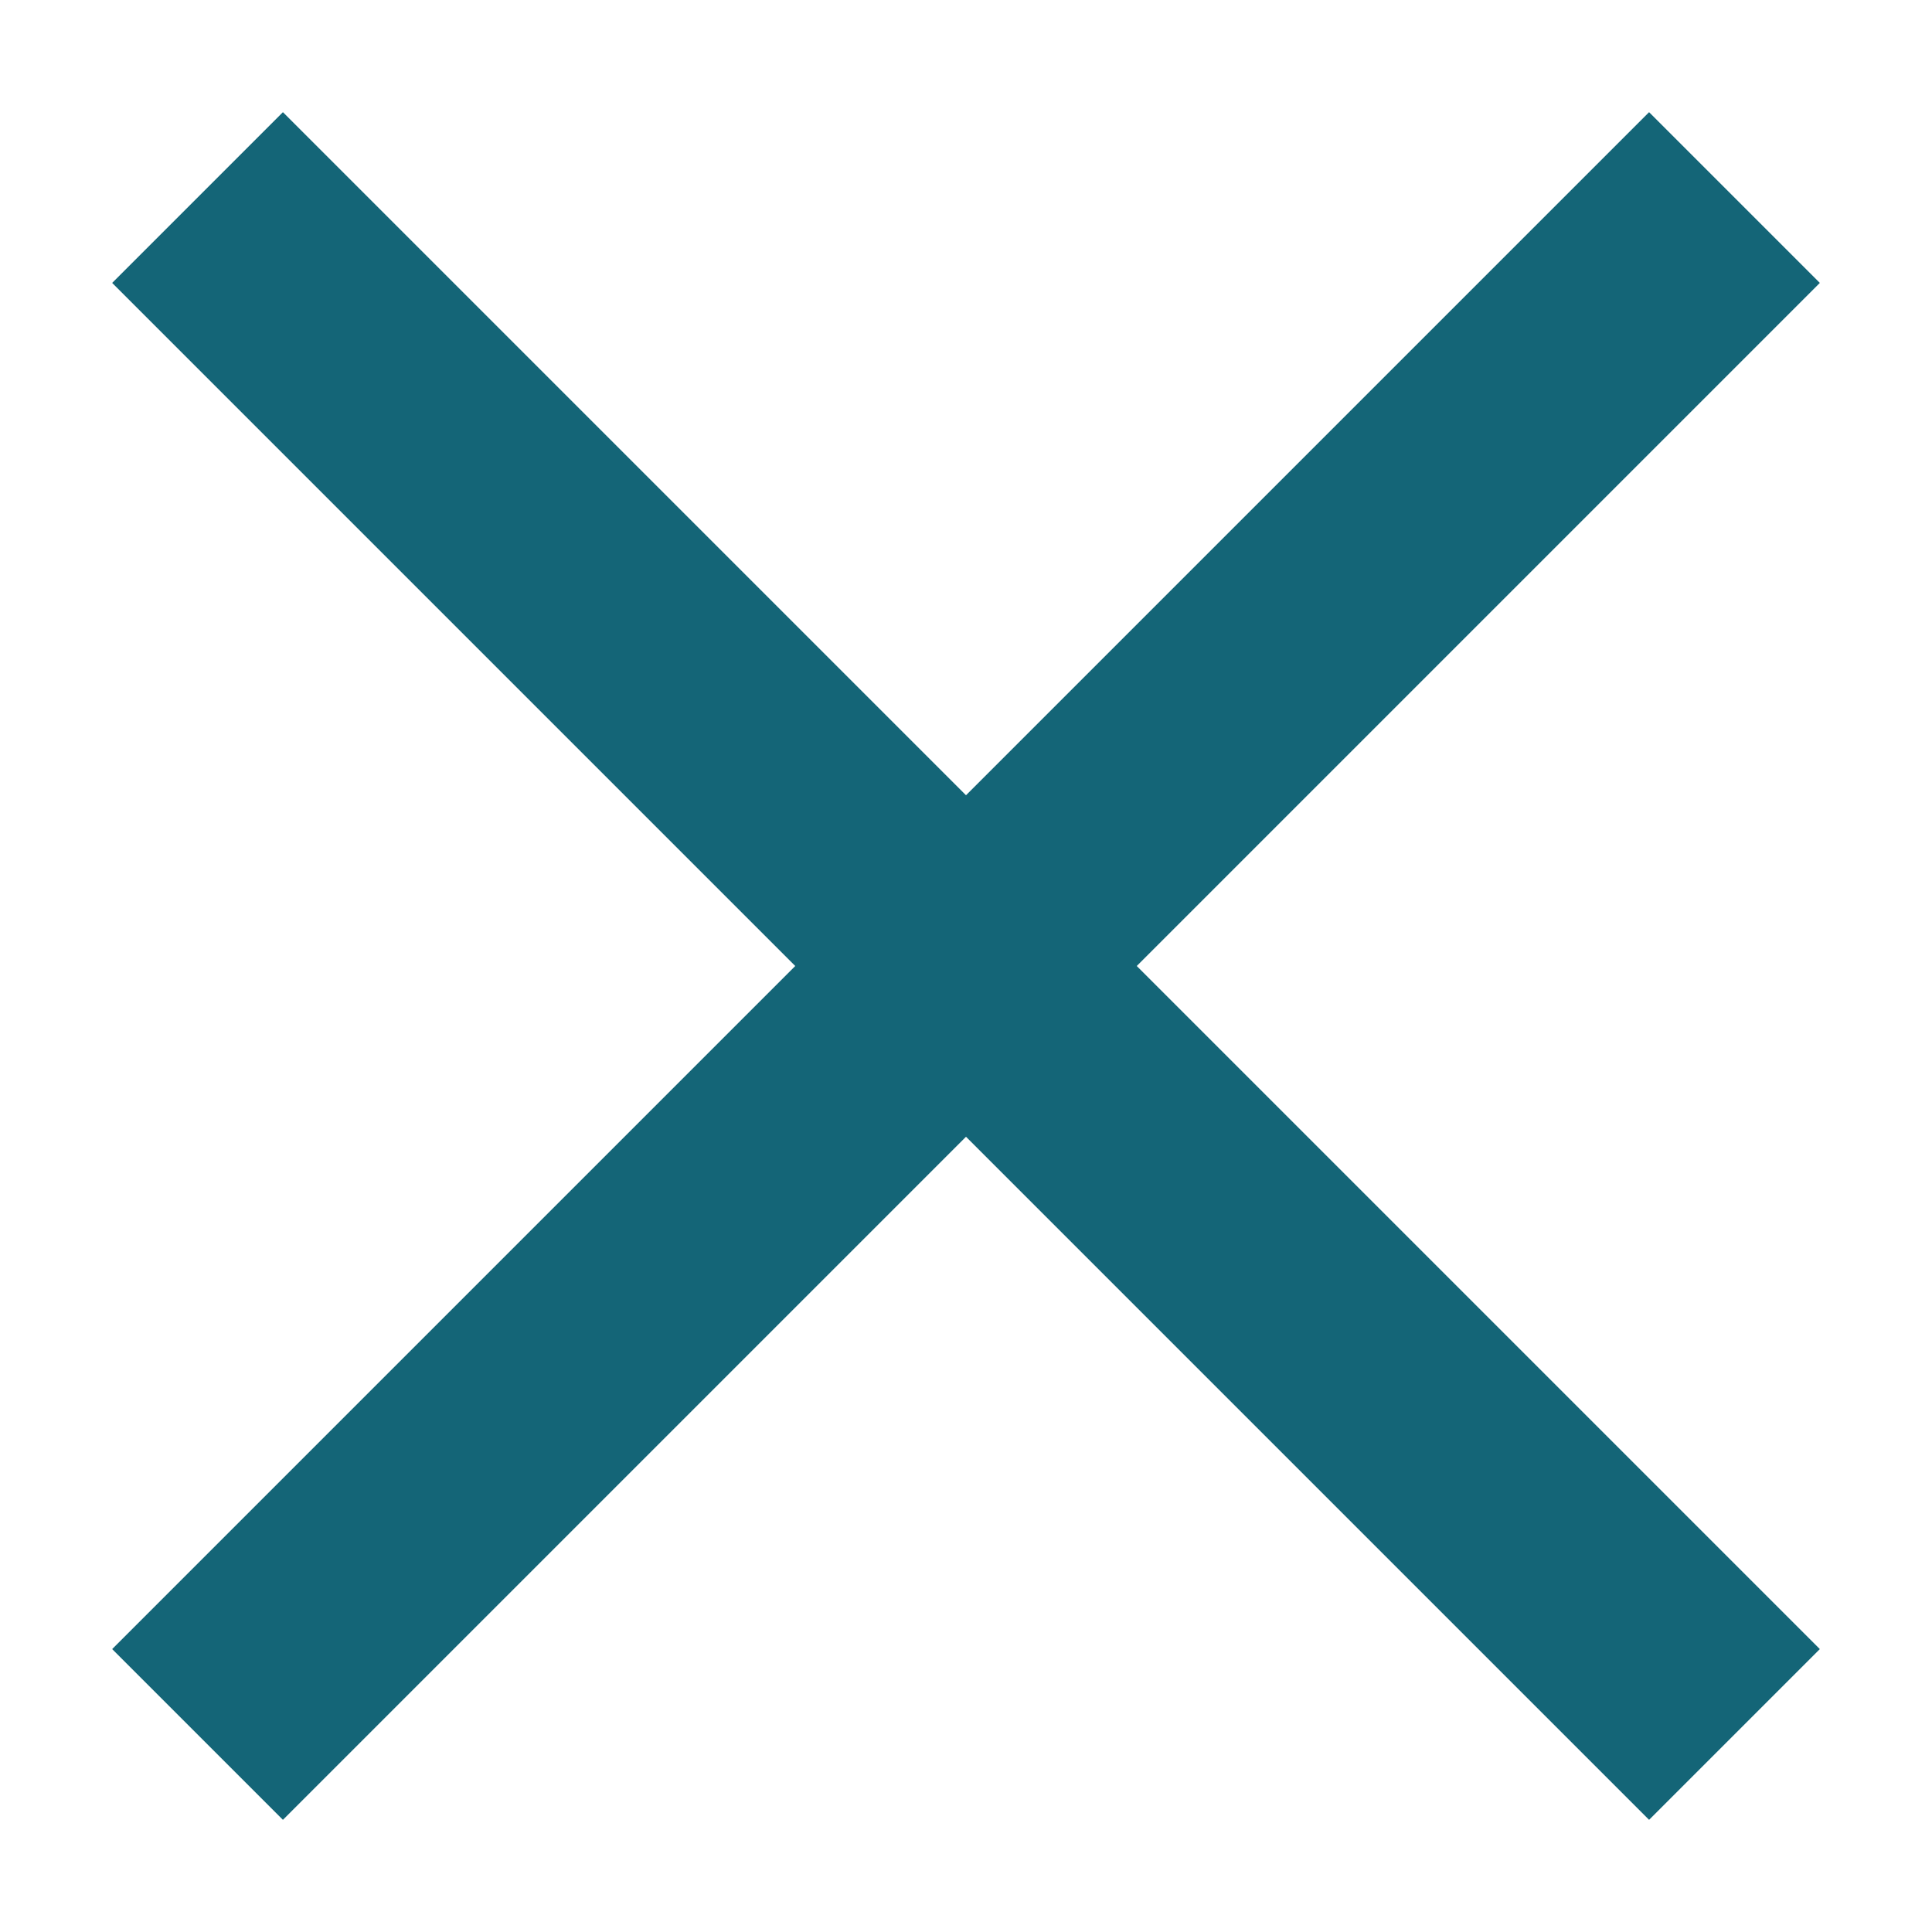
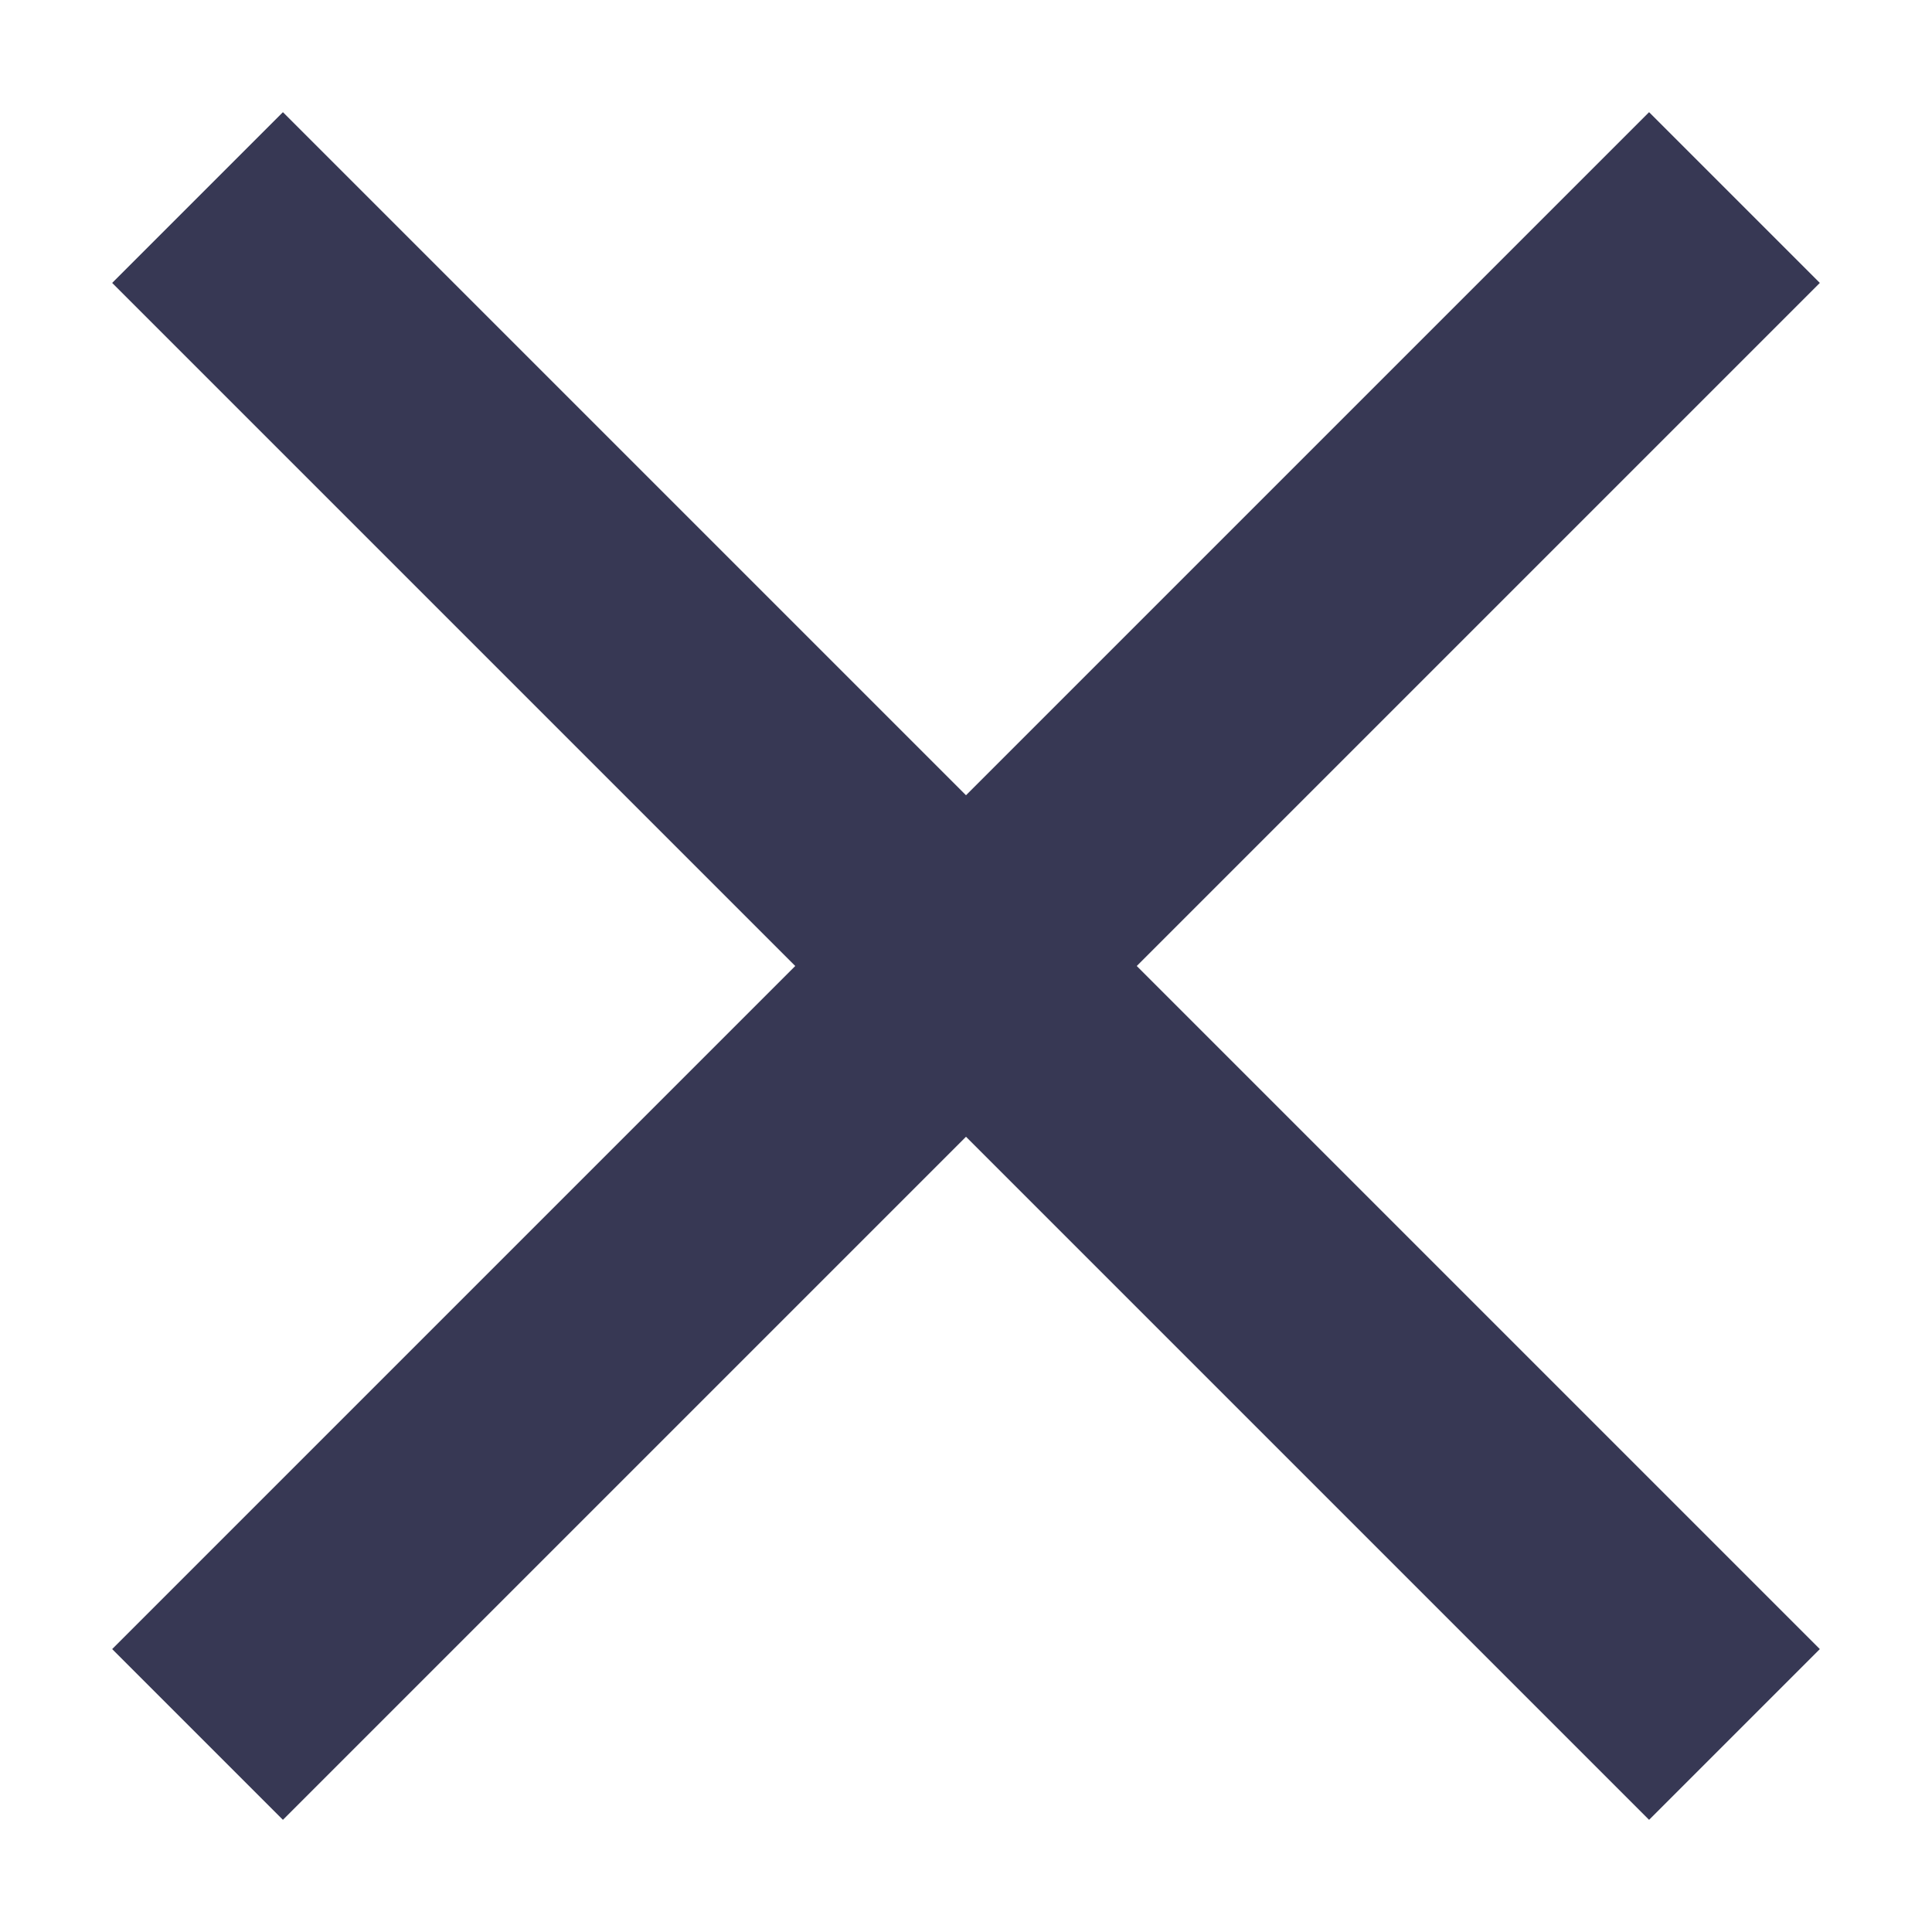
<svg xmlns="http://www.w3.org/2000/svg" width="16px" height="16px" viewBox="0 0 16 16" version="1.1">
  <defs />
  <g id="govCMS-Theme" stroke="none" stroke-width="1" fill="none" fill-rule="evenodd">
-     <g id="MOBILE-02-A-MENU-v1" transform="translate(-283, -36)" fill="#146577">
+     <g id="MOBILE-02-A-MENU-v1" transform="translate(-283, -36)" fill="#373854">
      <g id="Dropdown">
        <g id="Close" transform="translate(283, 36)">
          <path d="M8,9.414 L2.343,15.071 L0.929,13.657 L6.586,8 L0.929,2.343 L2.343,0.929 L8,6.586 L13.657,0.929 L15.071,2.343 L9.414,8 L15.071,13.657 L13.657,15.071 L8,9.414 Z" id="Combined-Shape" />
        </g>
      </g>
    </g>
  </g>
</svg>
